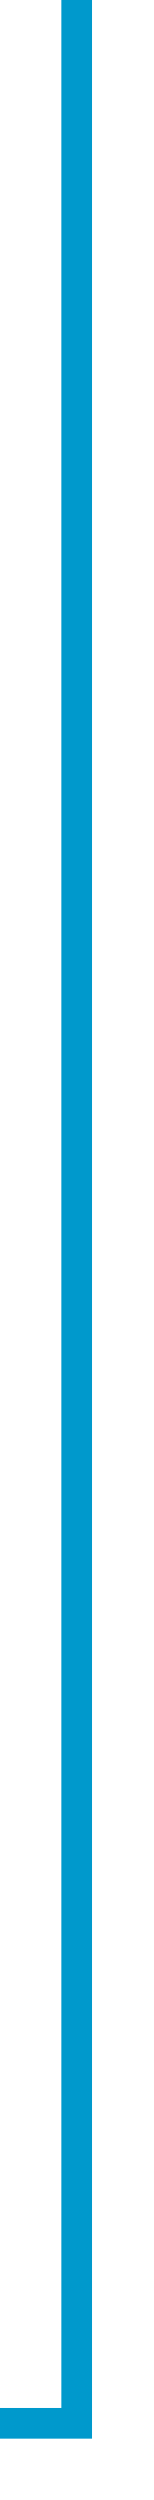
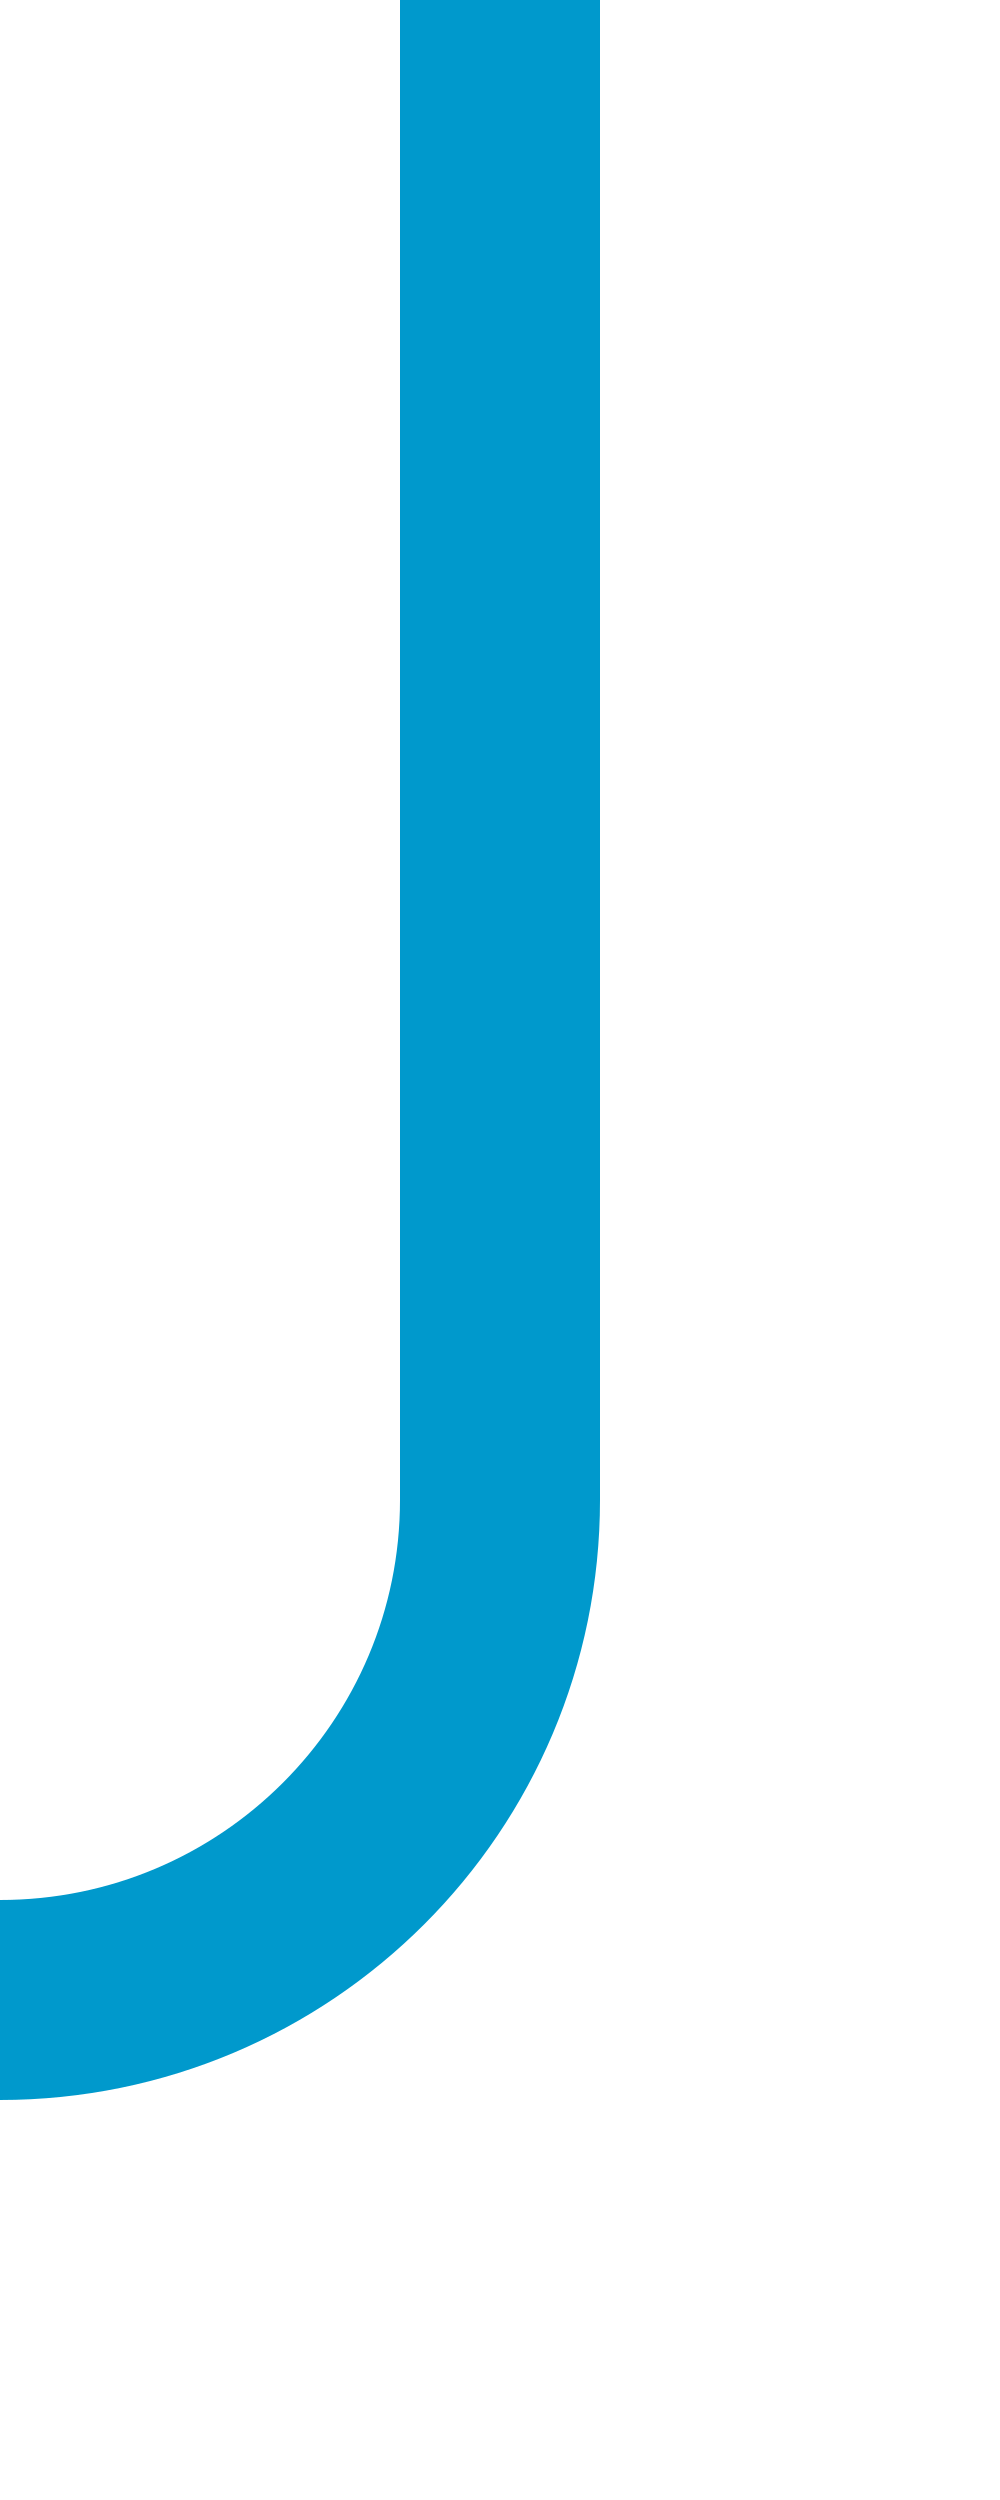
- <svg xmlns="http://www.w3.org/2000/svg" version="1.1" width="10px" height="163px" preserveAspectRatio="xMidYMin meet" viewBox="1003 282  8 163">
-   <path d="M 1007 282  L 1007 440  L 820 440  " stroke-width="2" stroke="#0099cc" fill="none" />
+ <svg xmlns="http://www.w3.org/2000/svg" version="1.1" width="10px" height="25px" preserveAspectRatio="xMidYMin meet" viewBox="376 560  8 25">
+   <path d="M 380 560  L 380 575  A 5 5 0 0 1 375 580 L 302 580  A 5 5 0 0 0 297 585 L 297 598  " stroke-width="2" stroke="#0099cc" fill="none" />
</svg>
